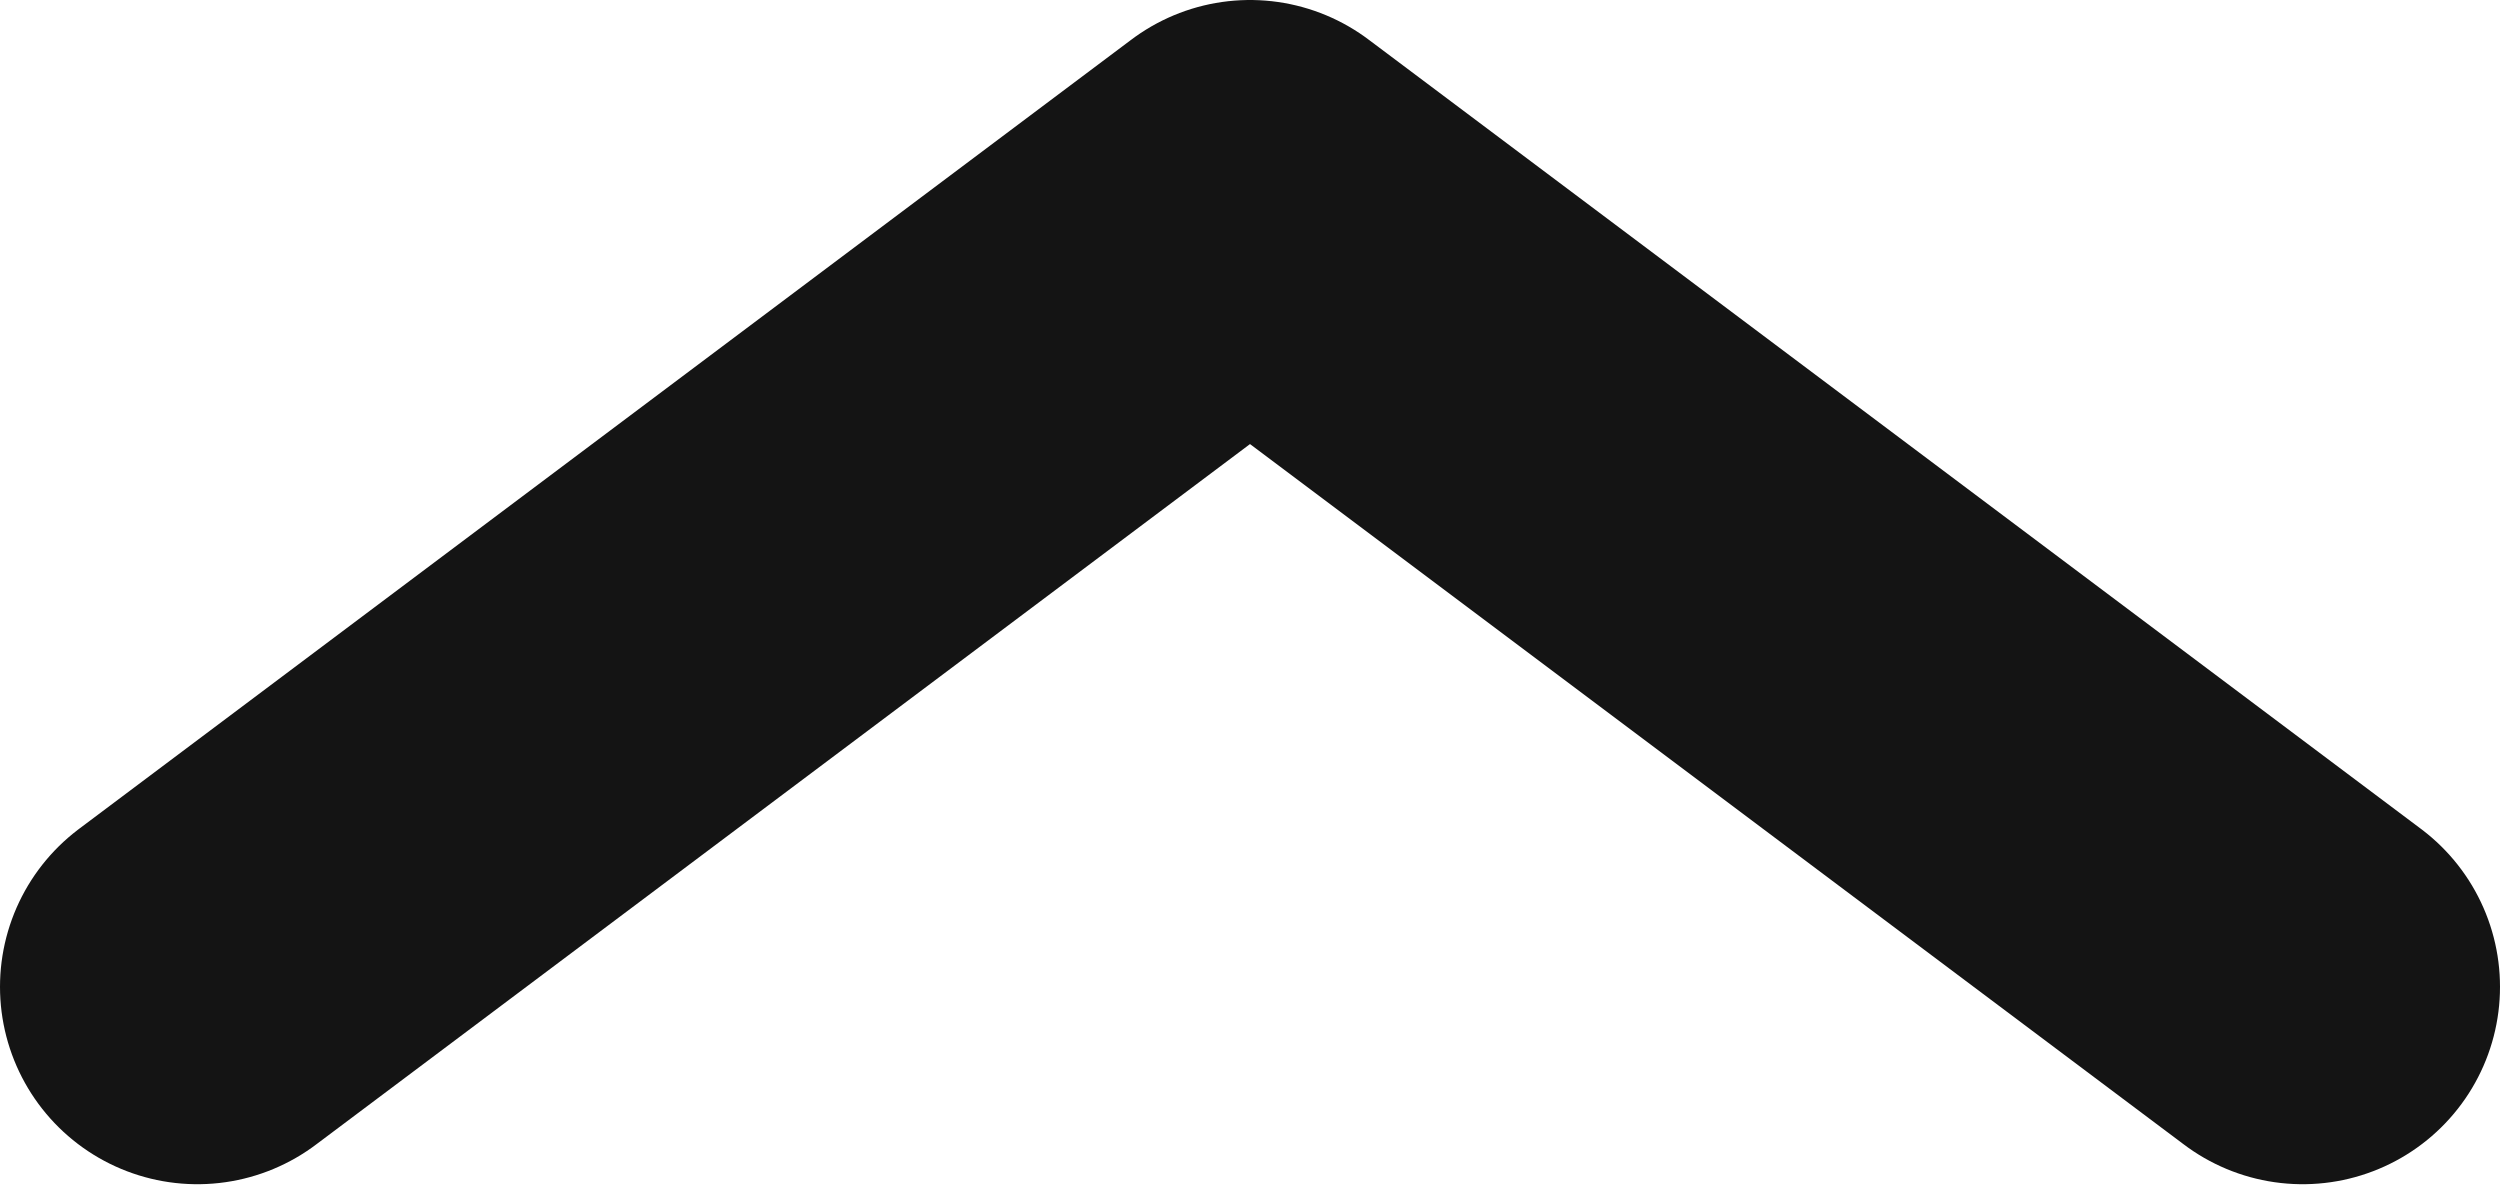
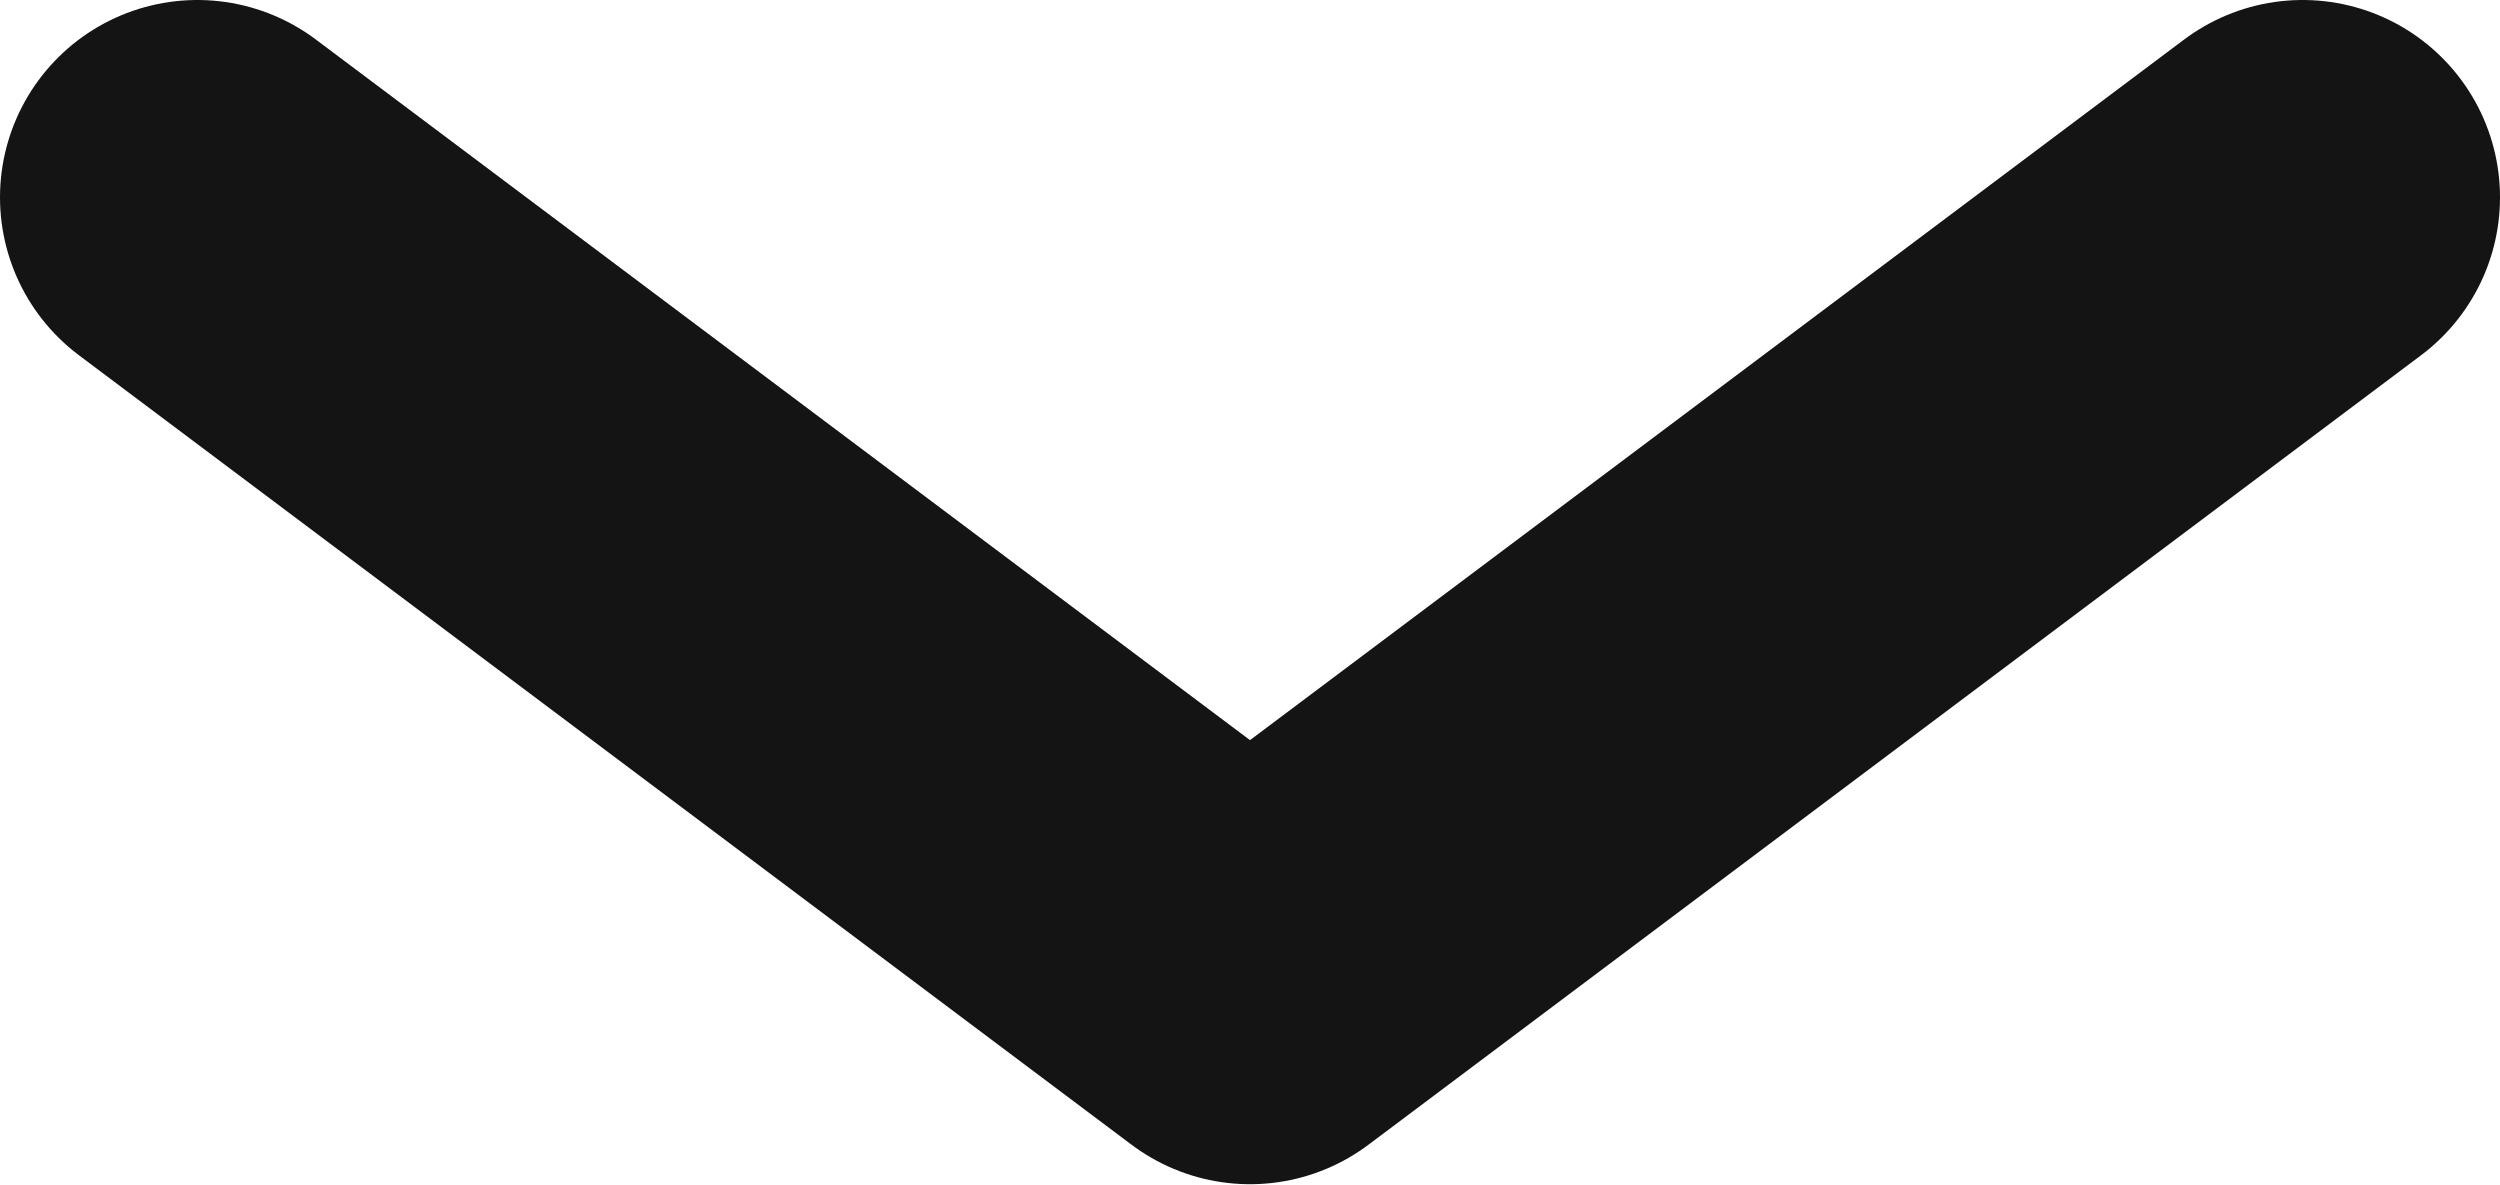
<svg xmlns="http://www.w3.org/2000/svg" preserveAspectRatio="none" overflow="visible" style="display: block;" width="9.5" height="4.5" viewBox="0 0 9.5 4.5" fill="none">
-   <path id="M0.75 0.75L4.75 3.75L8.75 0.75" d="M8.75 3.75L4.75 0.75L0.75 3.75" stroke="#141414" stroke-width="1.5" stroke-linecap="round" stroke-linejoin="round" />
+   <path id="M0.75 0.75L4.75 3.75L8.75 0.75" d="M0.75 0.75L4.75 3.75L8.75 0.75" stroke="#141414" stroke-width="1.5" stroke-linecap="round" stroke-linejoin="round" />
</svg>
